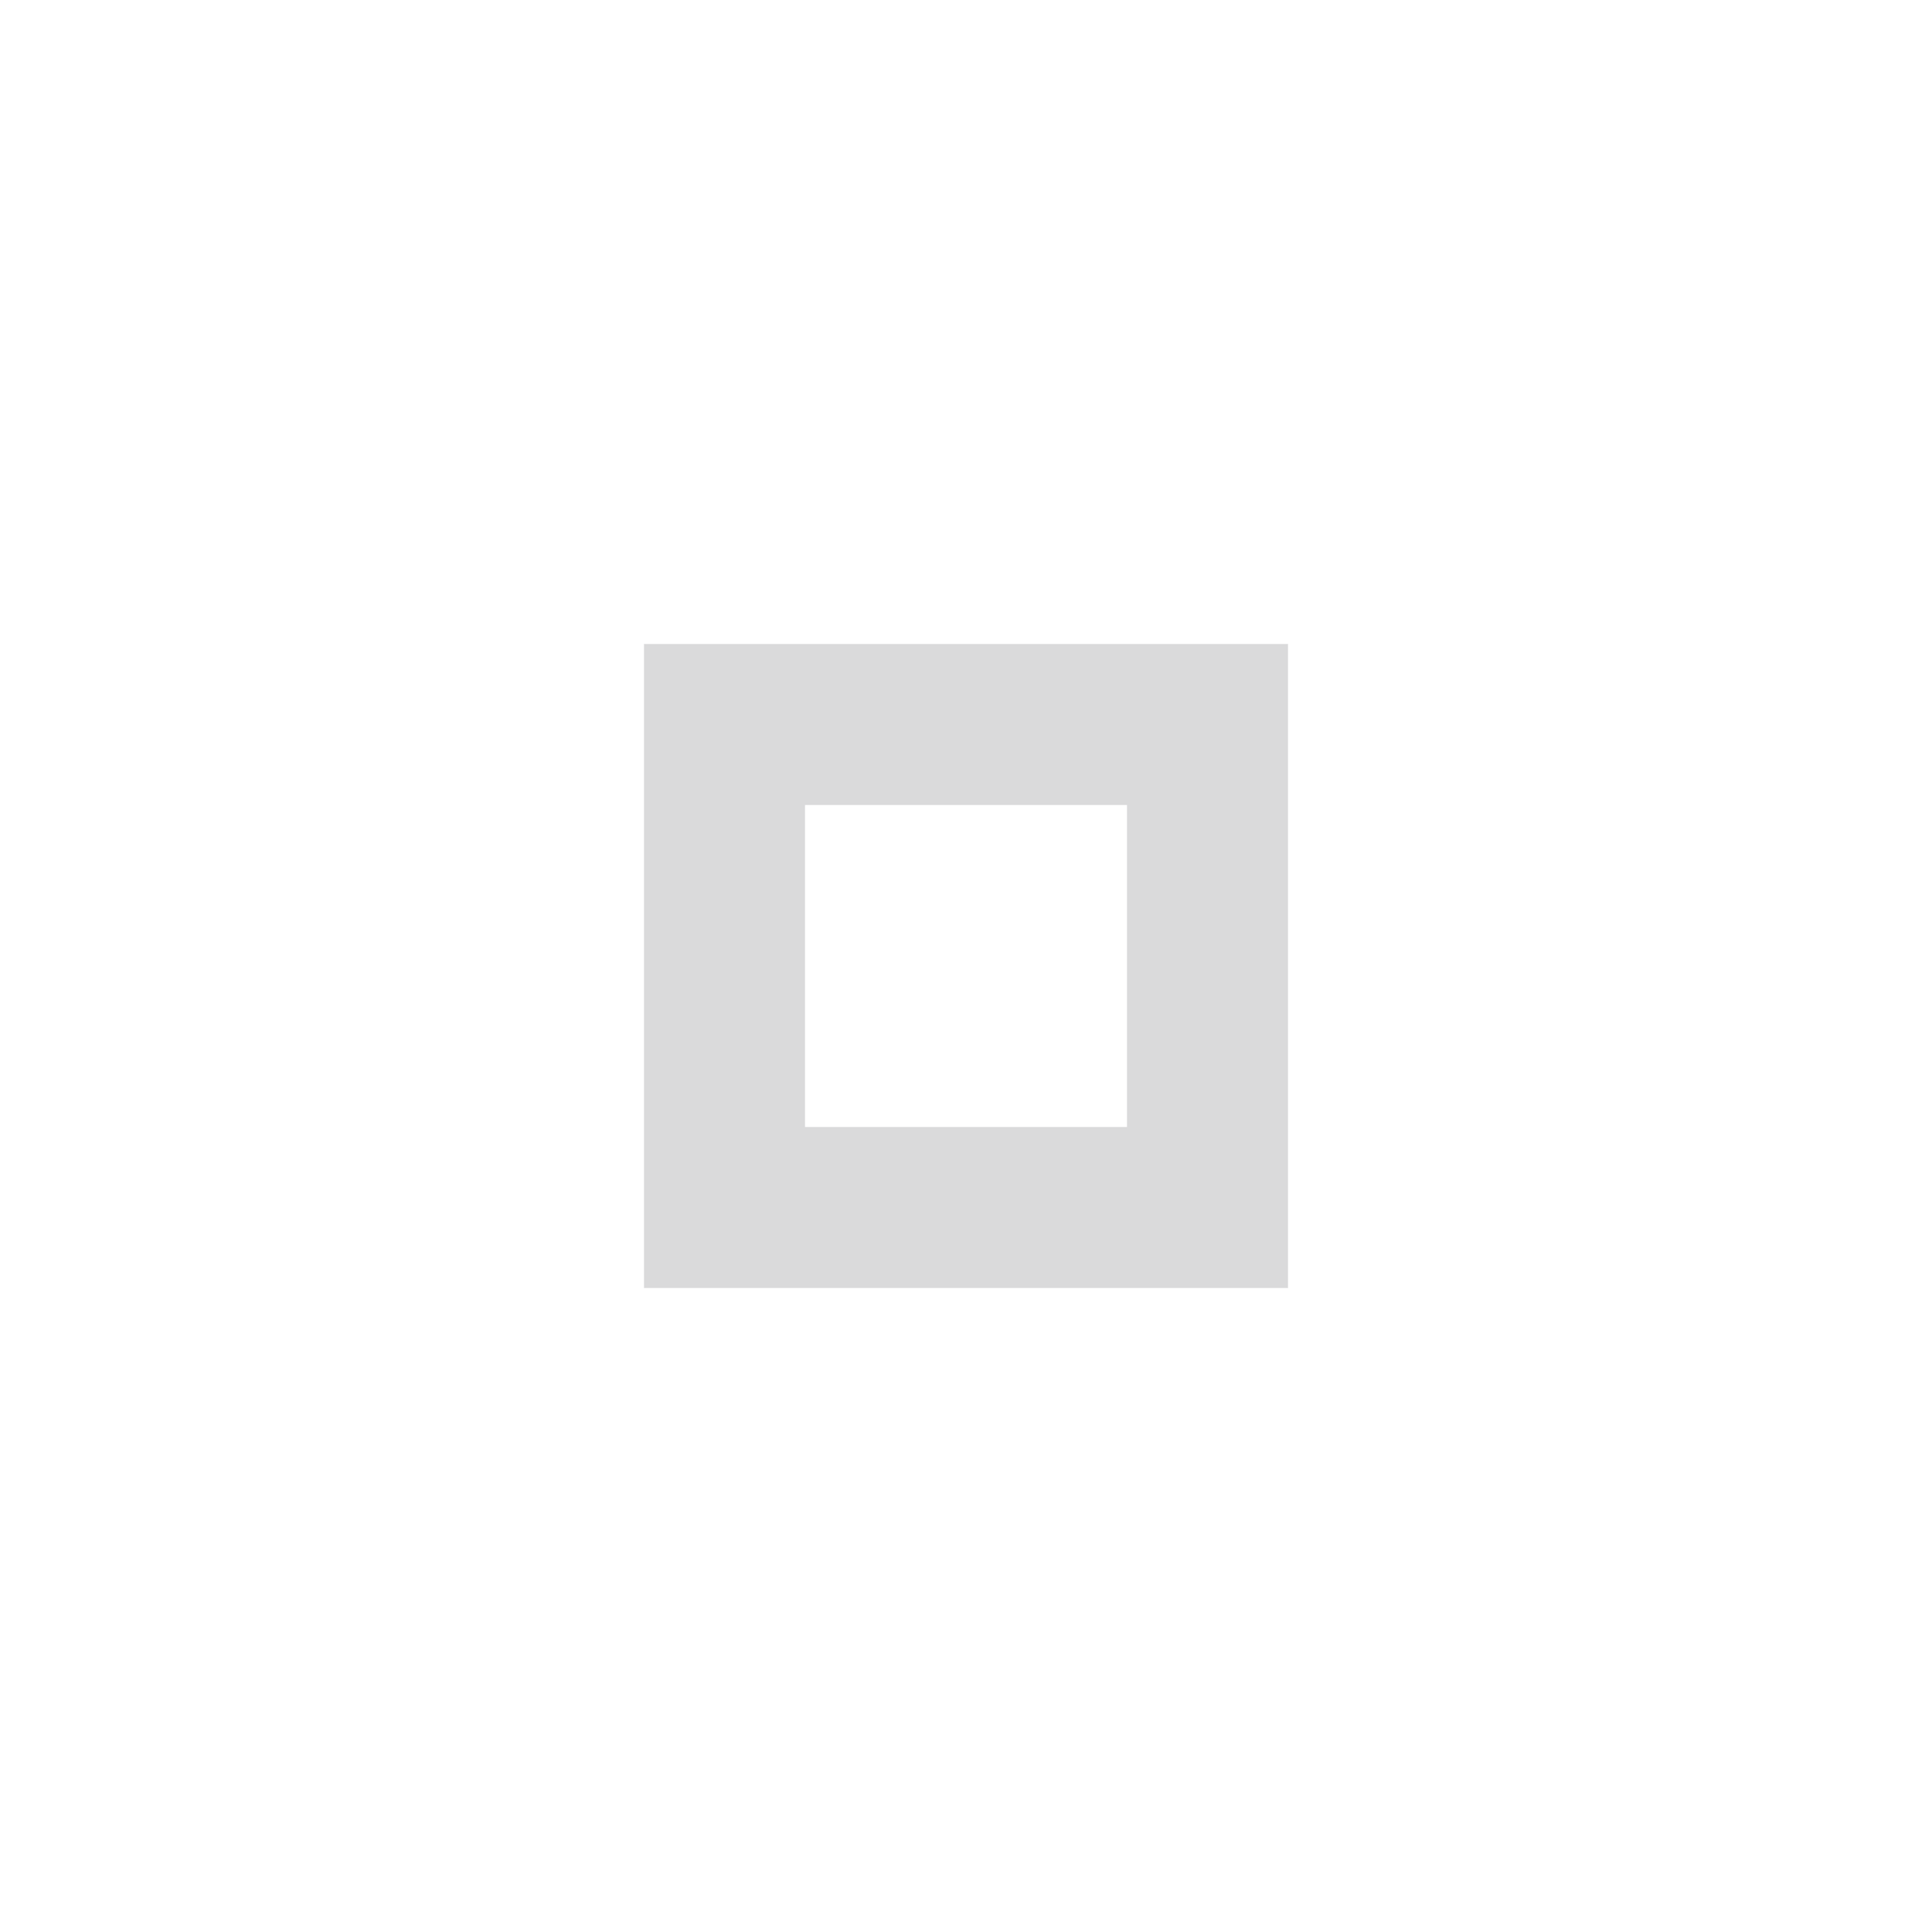
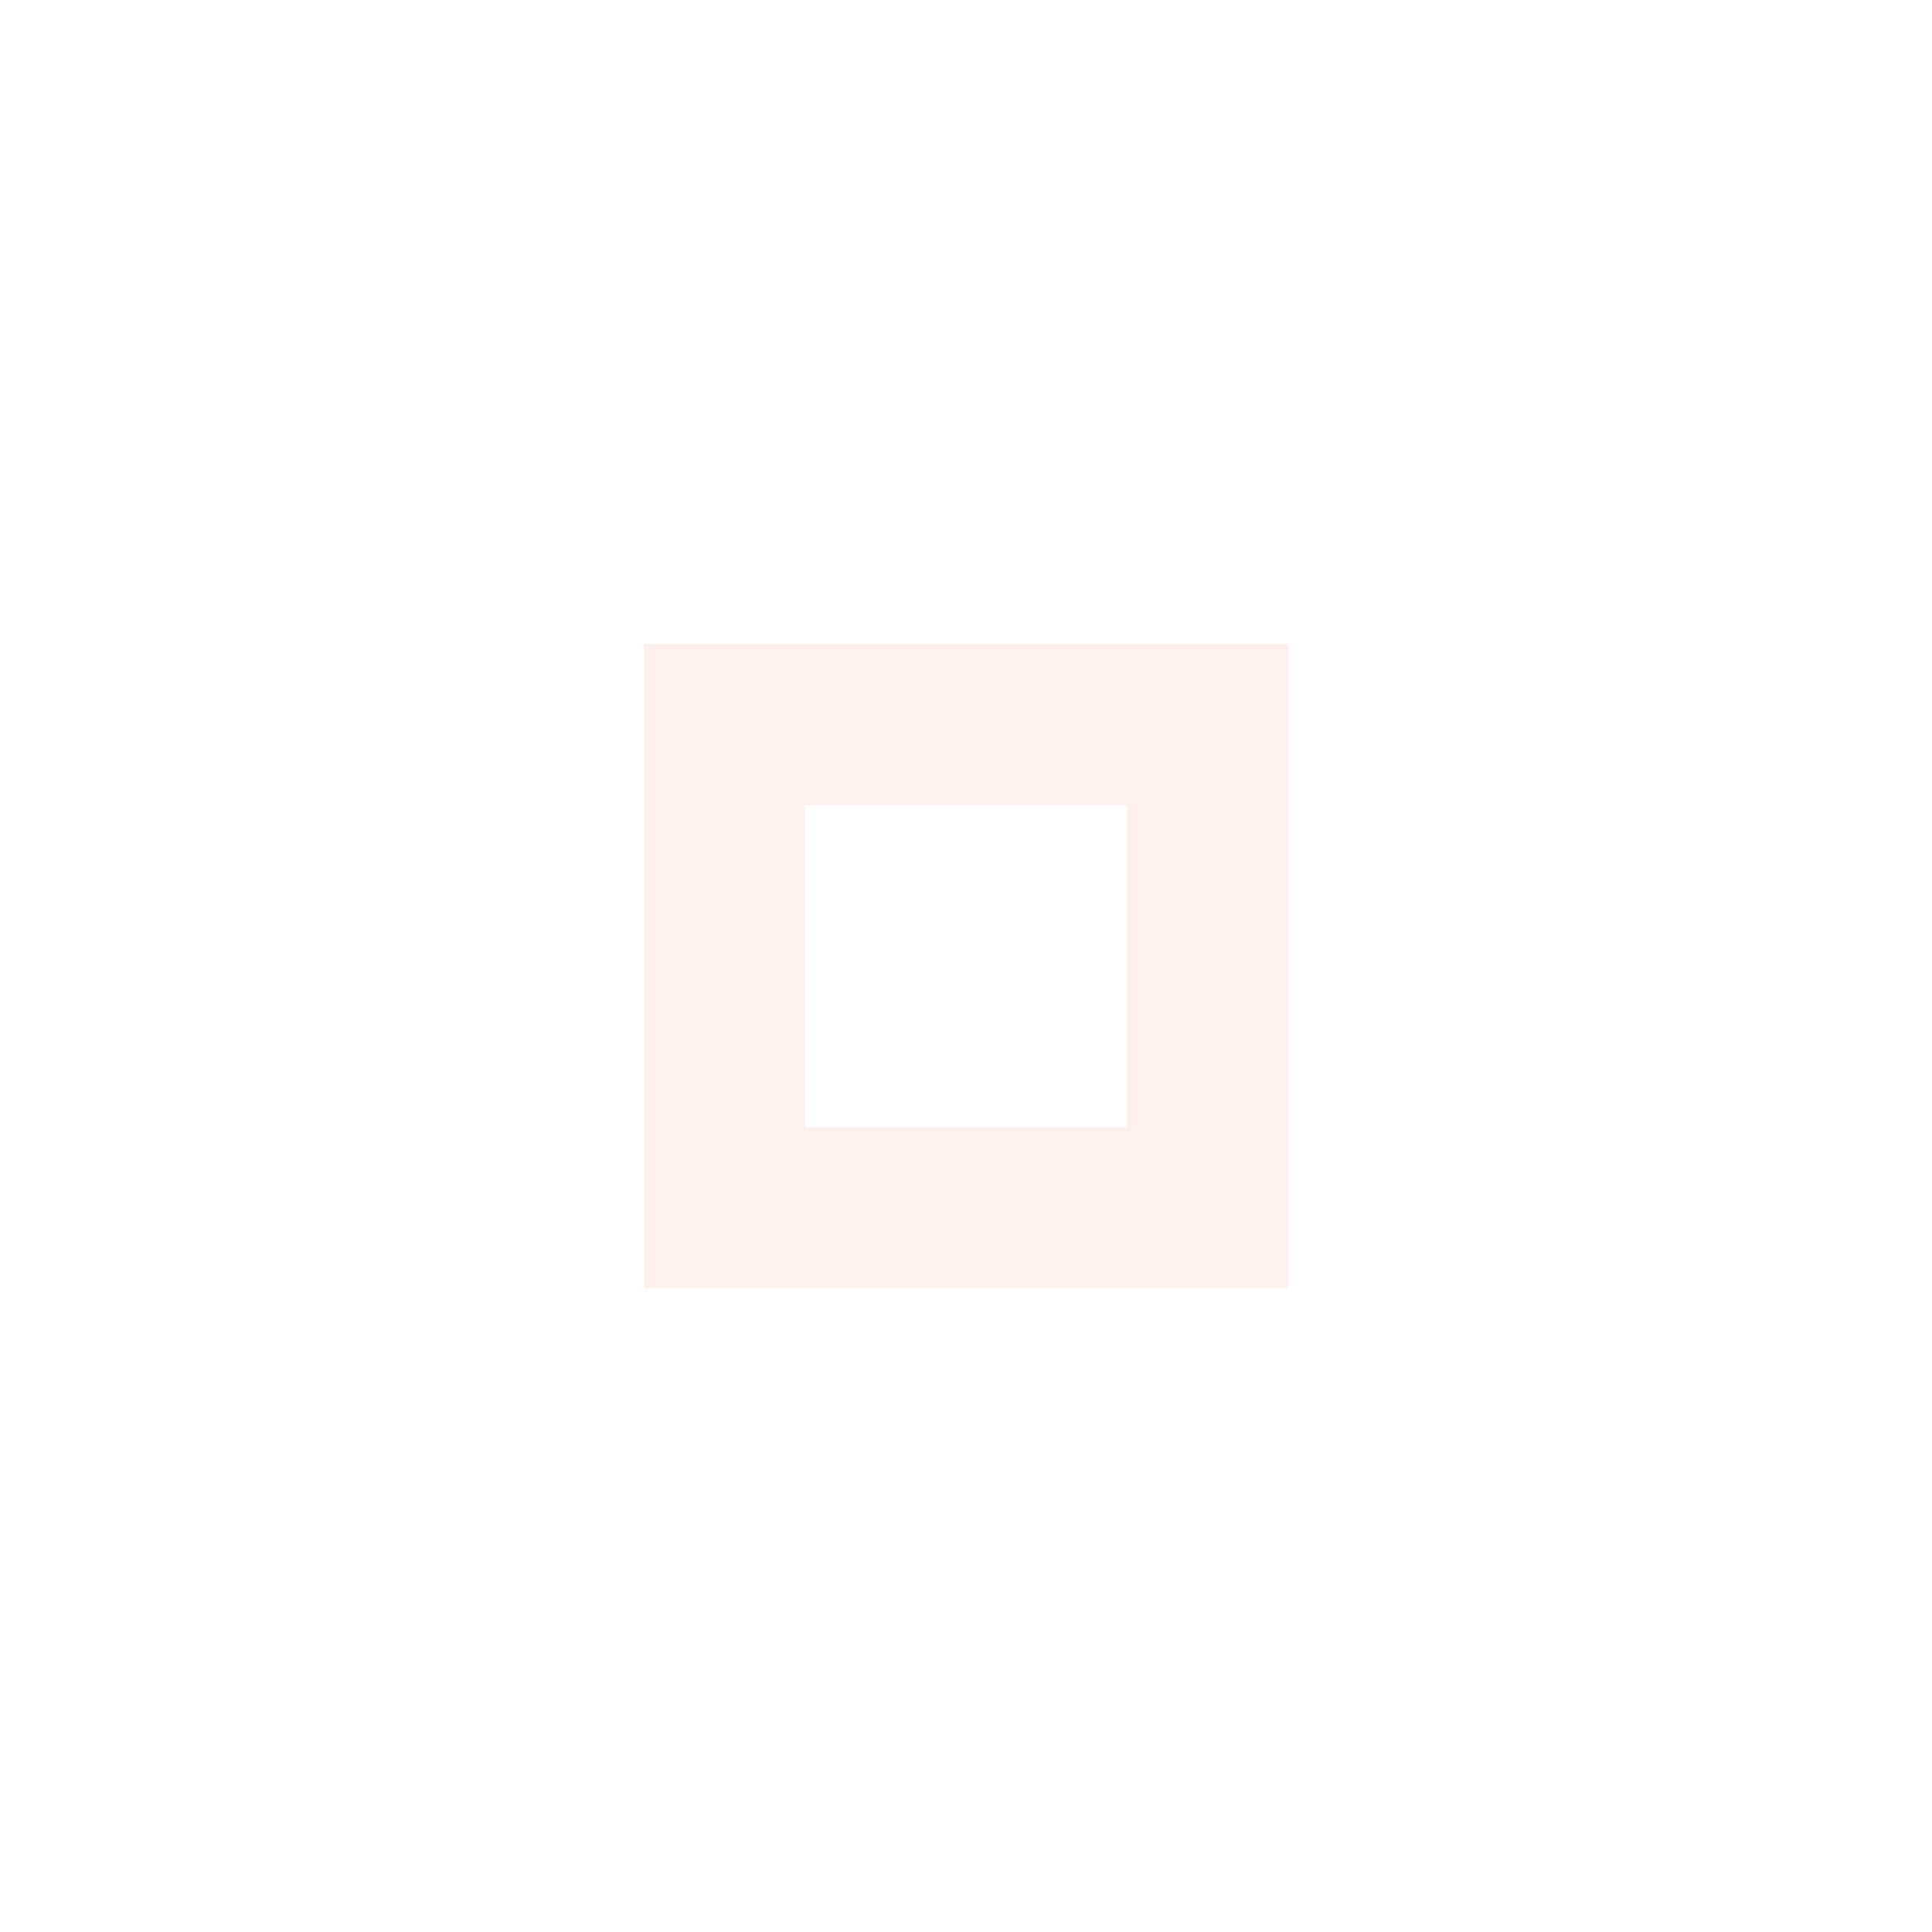
- <svg xmlns="http://www.w3.org/2000/svg" width="24" height="24" viewBox="0 0 24 24" fill="#CACACC">
-   <circle cx="12" cy="12" r="10" opacity="0" />
-   <path d="m8 8v8h8v-8h-8zm2 2h4v4h-4v-4z" opacity=".7" />
+ <svg xmlns="http://www.w3.org/2000/svg" version="1.1" x="0px" y="0px" width="24px" height="24px" viewBox="0 0 24 24" xml:space="preserve">
+   <path fill="#fdf0ed" d="M14,14h-4v-4h4V14z M16,8H8v8h8V8z" />
</svg>
